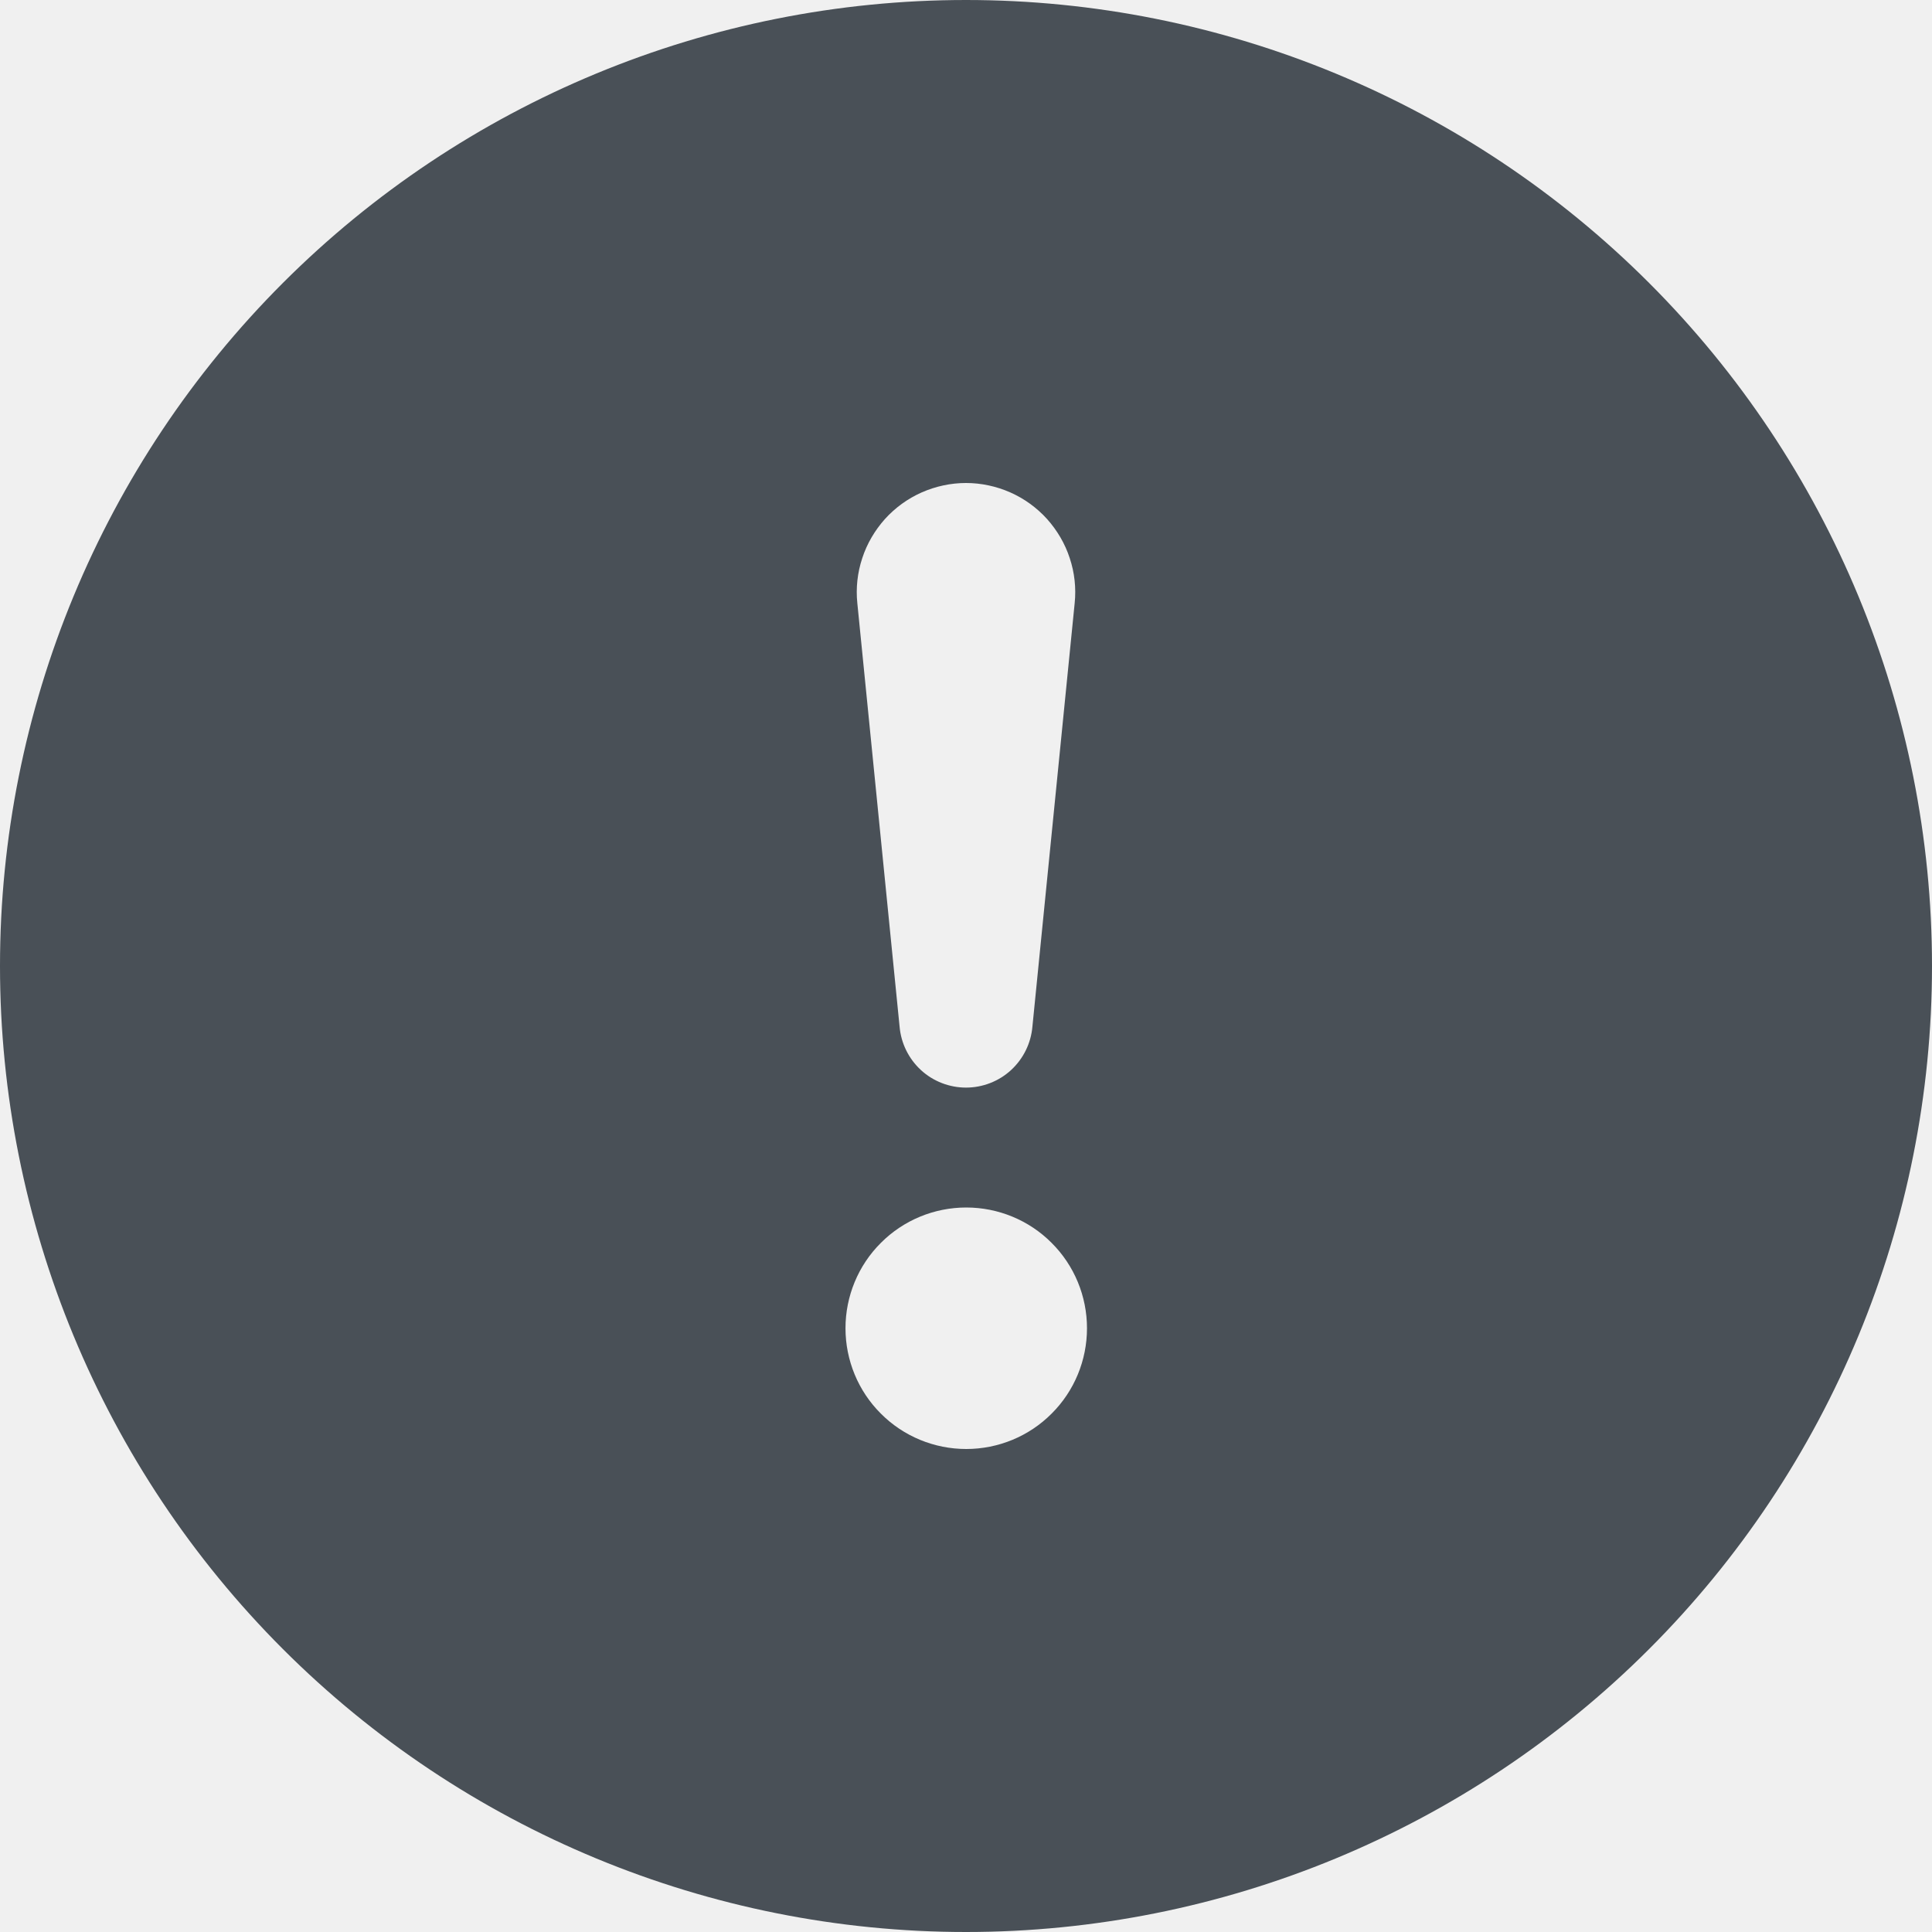
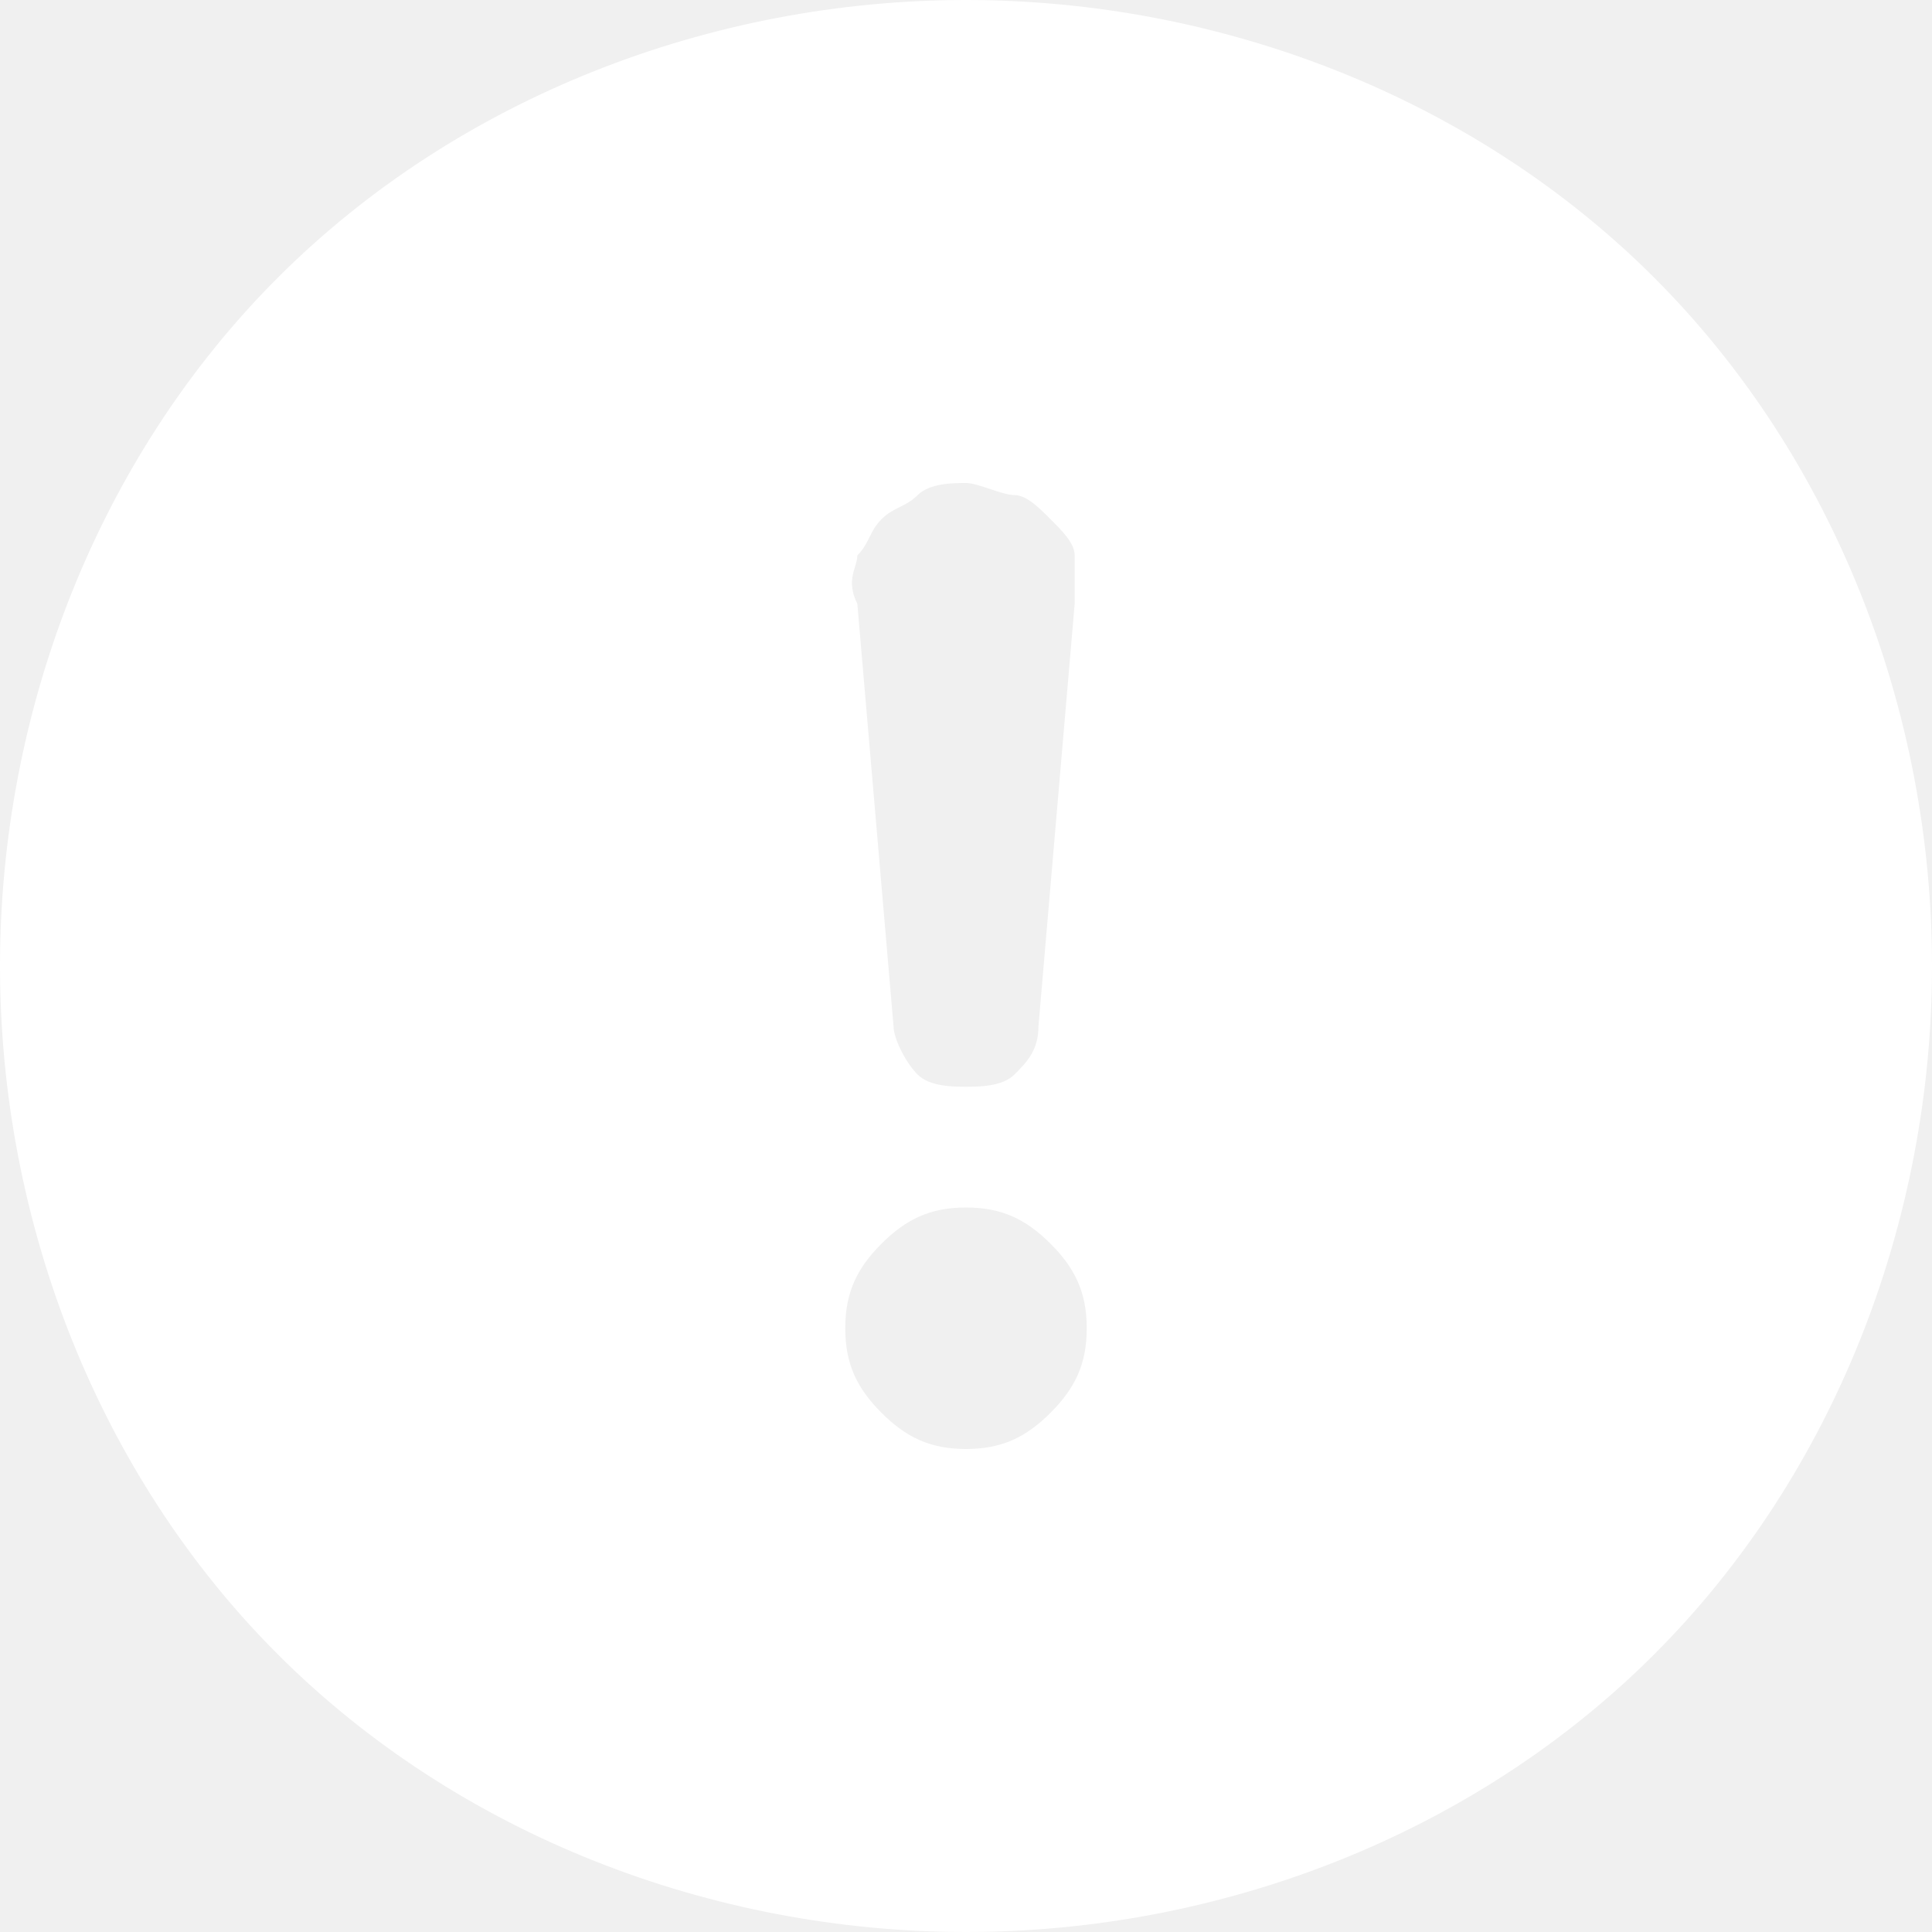
- <svg xmlns="http://www.w3.org/2000/svg" width="16" height="16" viewBox="0 0 16 16" fill="none">
-   <path d="M16 8C16 10.122 15.157 12.157 13.657 13.657C12.157 15.157 10.122 16 8 16C5.878 16 3.843 15.157 2.343 13.657C0.843 12.157 0 10.122 0 8C0 5.878 0.843 3.843 2.343 2.343C3.843 0.843 5.878 0 8 0C10.122 0 12.157 0.843 13.657 2.343C15.157 3.843 16 5.878 16 8V8ZM8 4C7.874 4 7.749 4.027 7.633 4.078C7.518 4.129 7.414 4.204 7.329 4.298C7.245 4.392 7.18 4.502 7.141 4.622C7.101 4.742 7.087 4.869 7.1 4.995L7.45 8.502C7.462 8.64 7.525 8.768 7.627 8.862C7.728 8.955 7.862 9.007 8 9.007C8.138 9.007 8.272 8.955 8.373 8.862C8.475 8.768 8.538 8.64 8.55 8.502L8.9 4.995C8.913 4.869 8.899 4.742 8.859 4.622C8.82 4.502 8.755 4.392 8.671 4.298C8.586 4.204 8.482 4.129 8.367 4.078C8.251 4.027 8.126 4 8 4V4ZM8.002 10C7.737 10 7.482 10.105 7.295 10.293C7.107 10.48 7.002 10.735 7.002 11C7.002 11.265 7.107 11.52 7.295 11.707C7.482 11.895 7.737 12 8.002 12C8.267 12 8.522 11.895 8.709 11.707C8.897 11.52 9.002 11.265 9.002 11C9.002 10.735 8.897 10.48 8.709 10.293C8.522 10.105 8.267 10 8.002 10Z" fill="#495057" />
+ <svg xmlns="http://www.w3.org/2000/svg" version="1.1" id="Capa_1" x="0px" y="0px" viewBox="0 0 16 16" style="enable-background:new 0 0 16 16;" xml:space="preserve">
+   <style type="text/css">
+ 	.st0{fill:#FFFFFF;}
+ </style>
+   <path class="st0" d="M16,8c0,2.1-0.8,4.2-2.3,5.7C12.2,15.2,10.1,16,8,16c-2.1,0-4.2-0.8-5.7-2.3C0.8,12.2,0,10.1,0,8  c0-2.1,0.8-4.2,2.3-5.7C3.8,0.8,5.9,0,8,0c2.1,0,4.2,0.8,5.7,2.3C15.2,3.8,16,5.9,16,8L16,8z M8,4C7.9,4,7.7,4,7.6,4.1  S7.4,4.2,7.3,4.3C7.2,4.4,7.2,4.5,7.1,4.6c0,0.1-0.1,0.2,0,0.4l0.3,3.5c0,0.1,0.1,0.3,0.2,0.4C7.7,9,7.9,9,8,9C8.1,9,8.3,9,8.4,8.9  c0.1-0.1,0.2-0.2,0.2-0.4L8.9,5c0-0.1,0-0.3,0-0.4c0-0.1-0.1-0.2-0.2-0.3C8.6,4.2,8.5,4.1,8.4,4.1S8.1,4,8,4L8,4z M8,10  c-0.3,0-0.5,0.1-0.7,0.3C7.1,10.5,7,10.7,7,11s0.1,0.5,0.3,0.7C7.5,11.9,7.7,12,8,12s0.5-0.1,0.7-0.3C8.9,11.5,9,11.3,9,11  s-0.1-0.5-0.3-0.7C8.5,10.1,8.3,10,8,10z" />
</svg>
